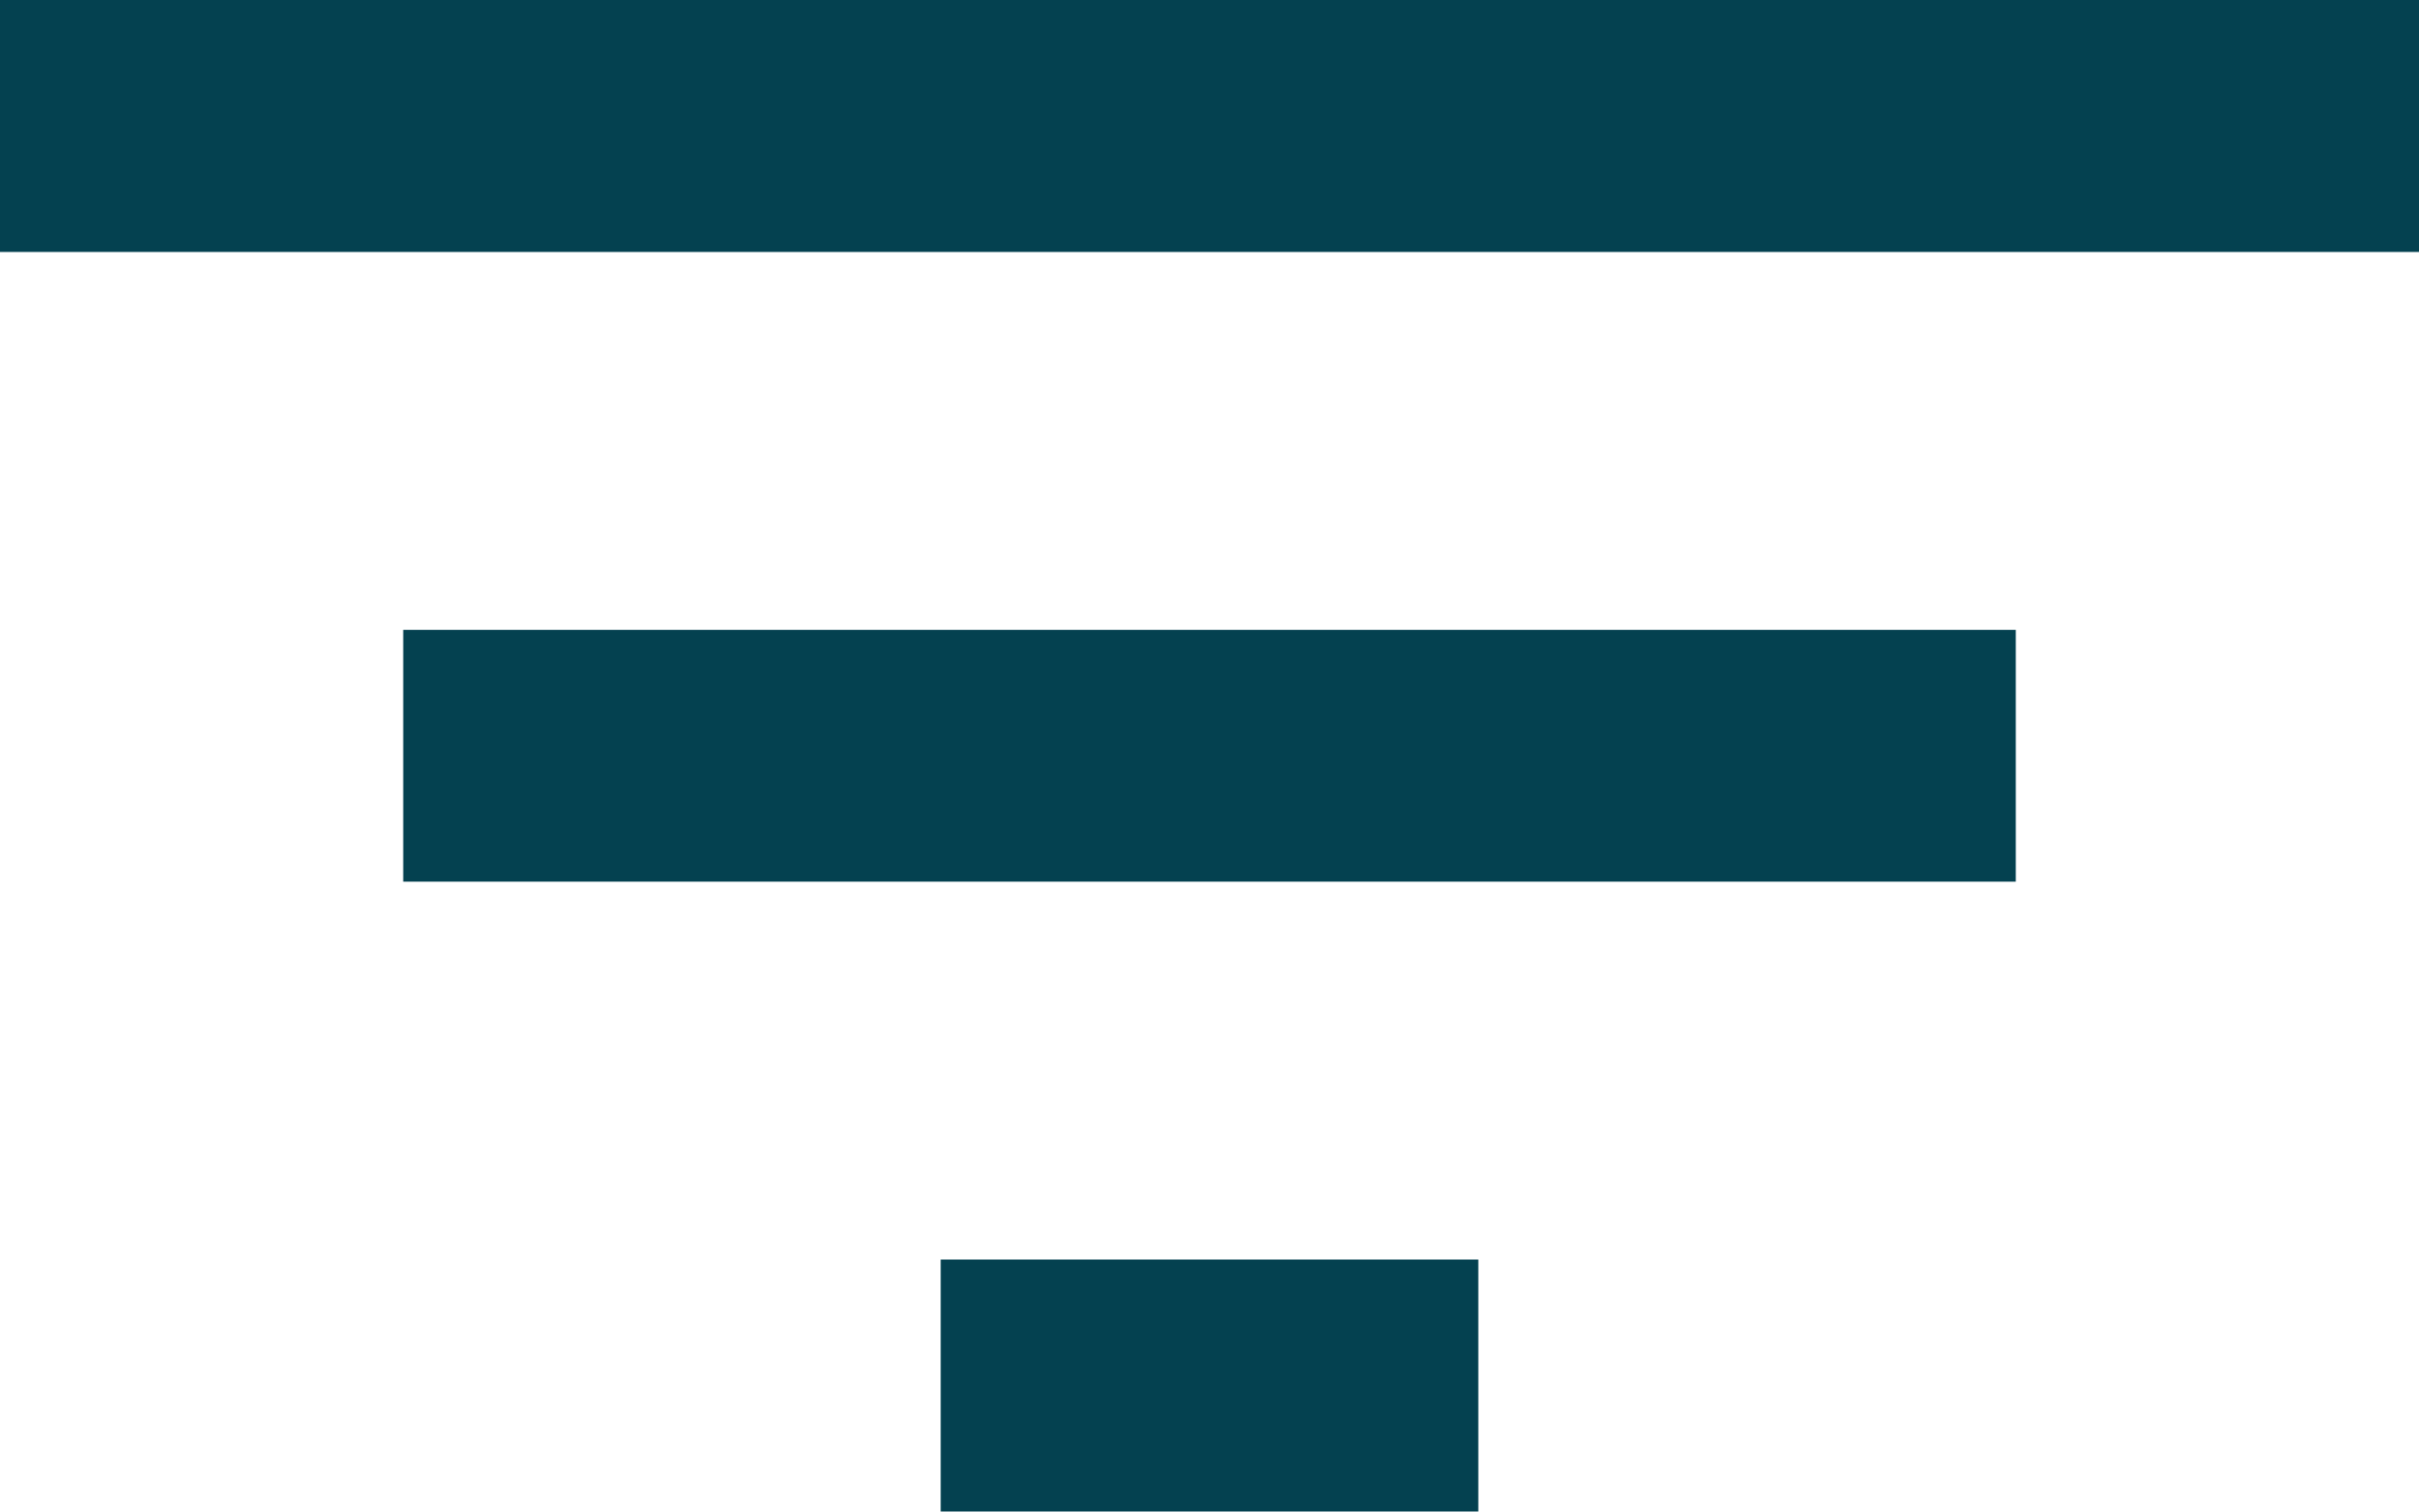
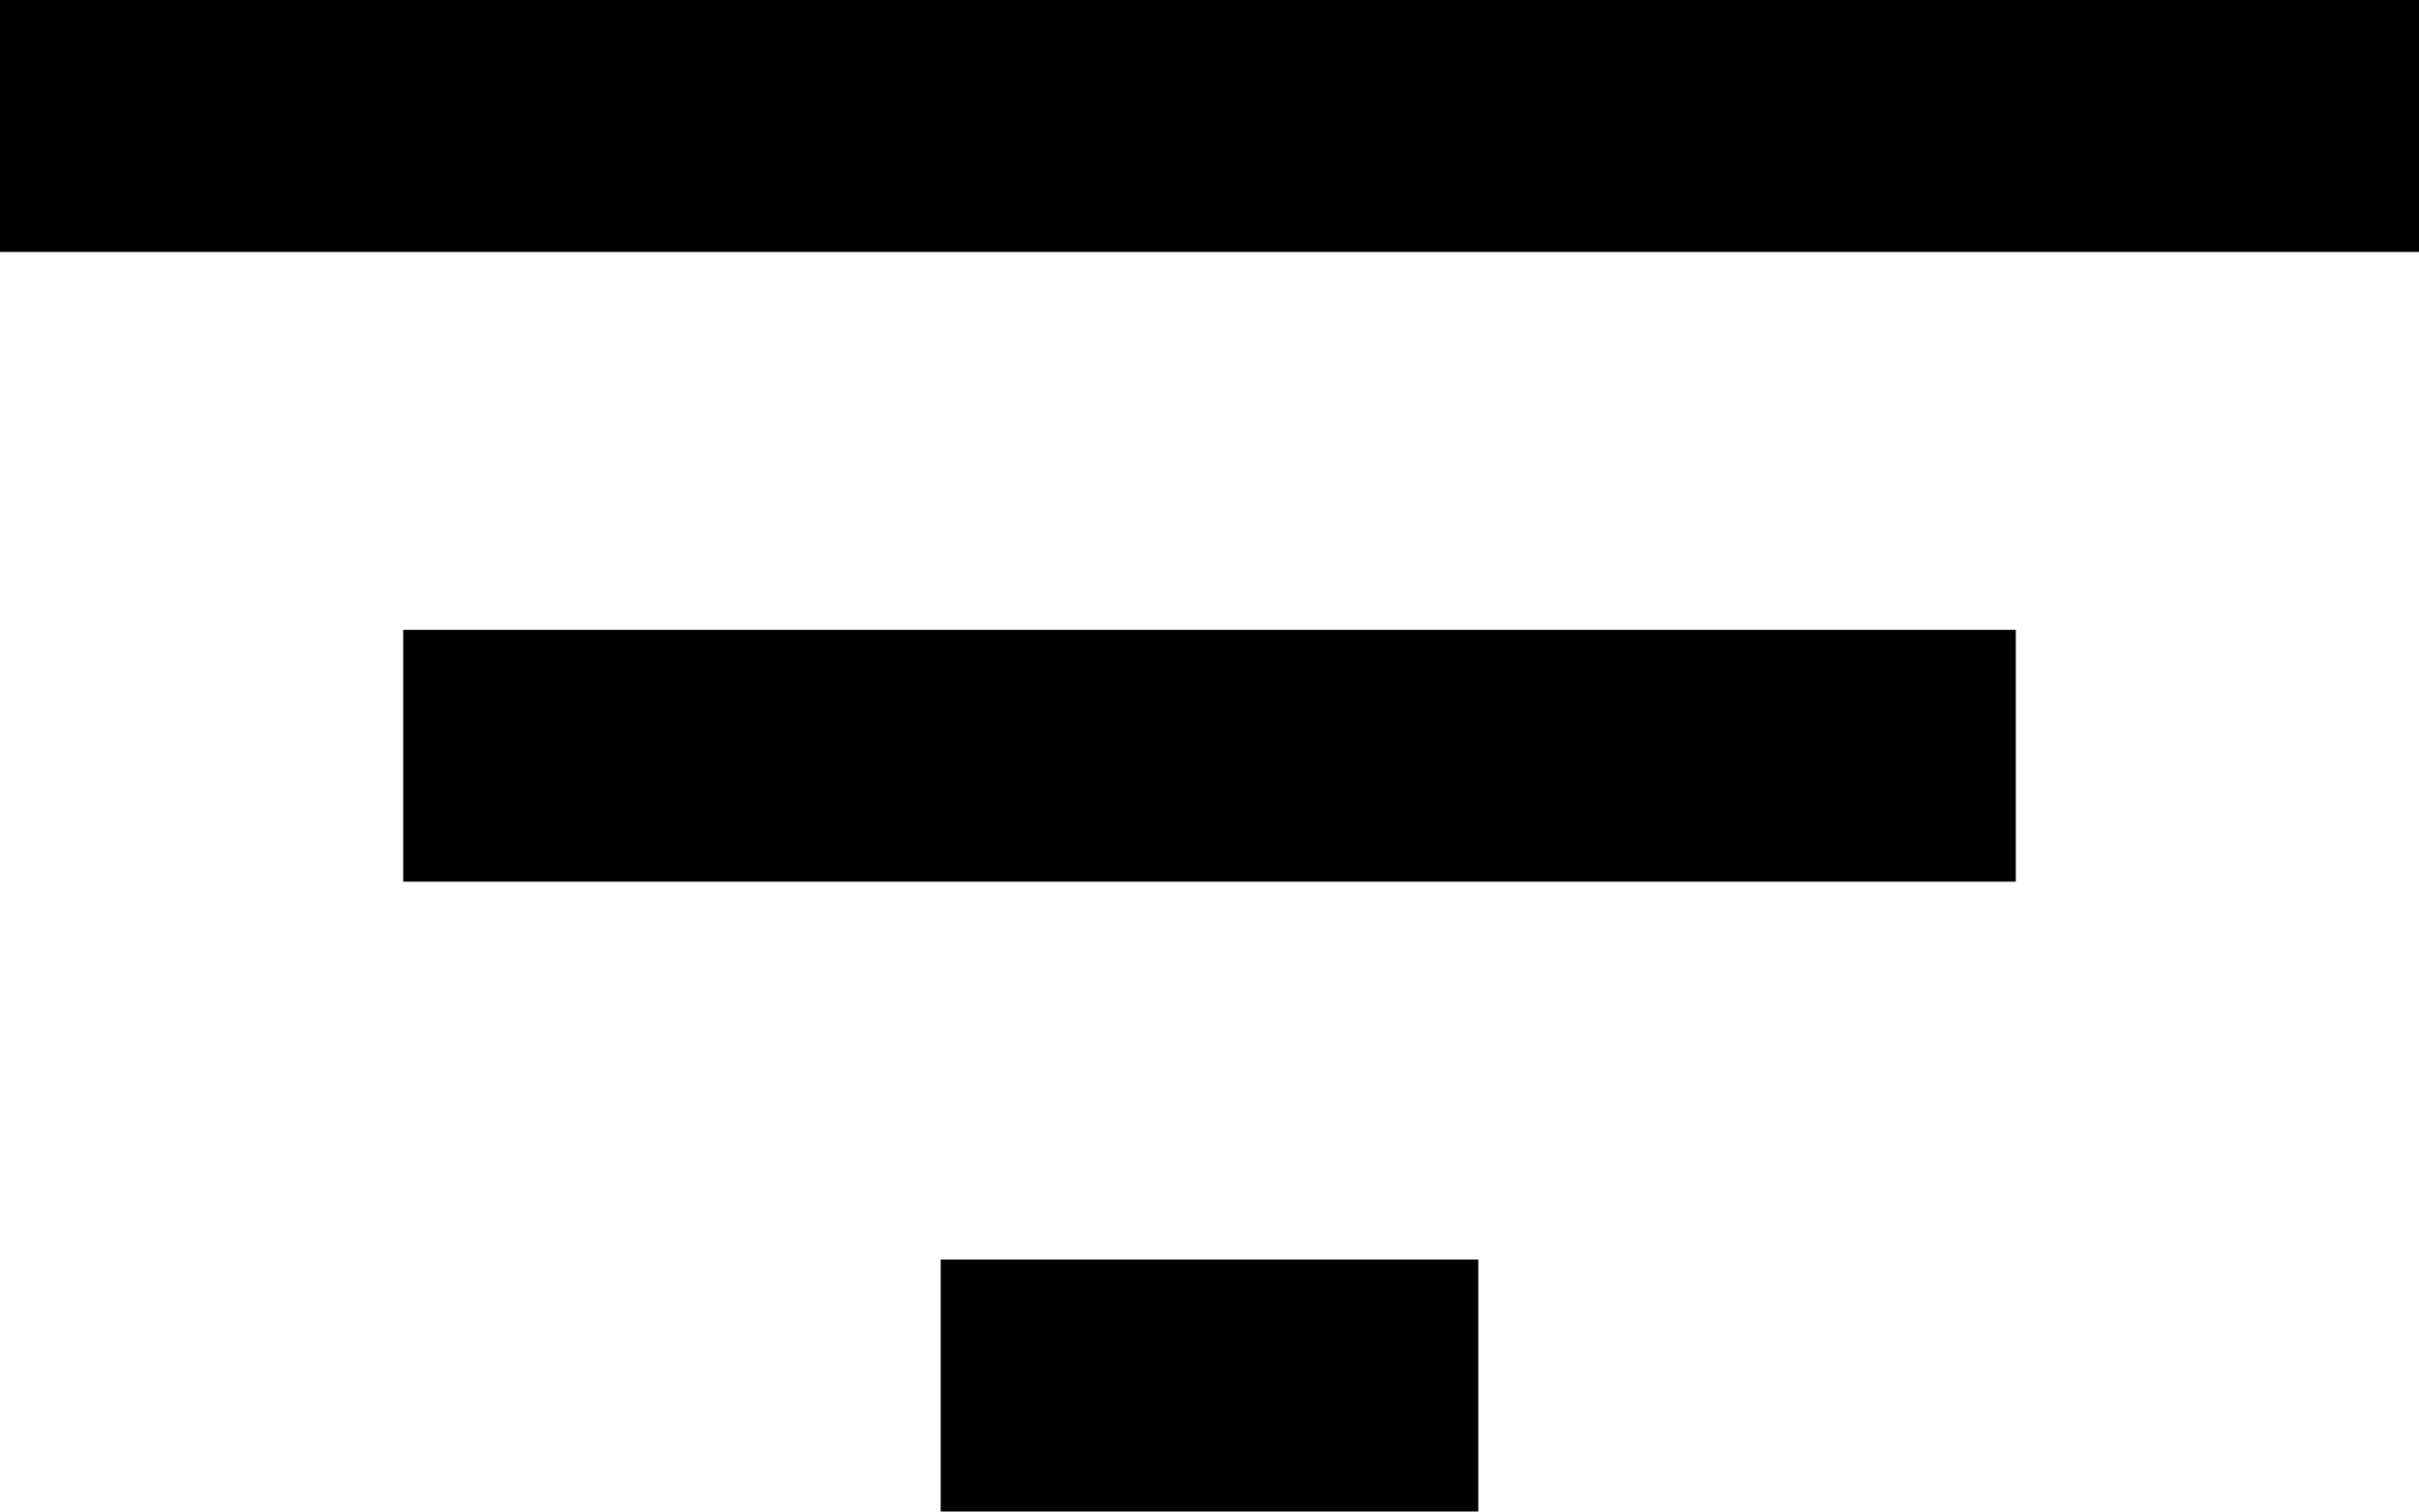
<svg xmlns="http://www.w3.org/2000/svg" width="16px" height="10px" viewBox="0 0 16 10" version="1.1">
  <defs />
-   <g id="Map-elements" stroke="none" stroke-width="1" fill="none" fill-rule="evenodd">
-     <g transform="translate(-131, -348)" id="Filter" fill="#044150">
+   <g id="Map-elements" stroke="none" stroke-width="1">
+     <g transform="translate(-131, -348)" id="Filter">
      <g transform="translate(24, 68)">
        <g transform="translate(103, 0)">
          <g id="filter-button" transform="translate(0, 273)">
            <g id="normal">
              <path d="M10.222,17 L13.778,17 L13.778,15.333 L10.222,15.333 L10.222,17 L10.222,17 Z M4,7 L4,8.667 L20,8.667 L20,7 L4,7 L4,7 Z M6.667,12.833 L17.333,12.833 L17.333,11.167 L6.667,11.167 L6.667,12.833 L6.667,12.833 Z" id="filter_icon" />
            </g>
          </g>
        </g>
      </g>
    </g>
  </g>
</svg>
